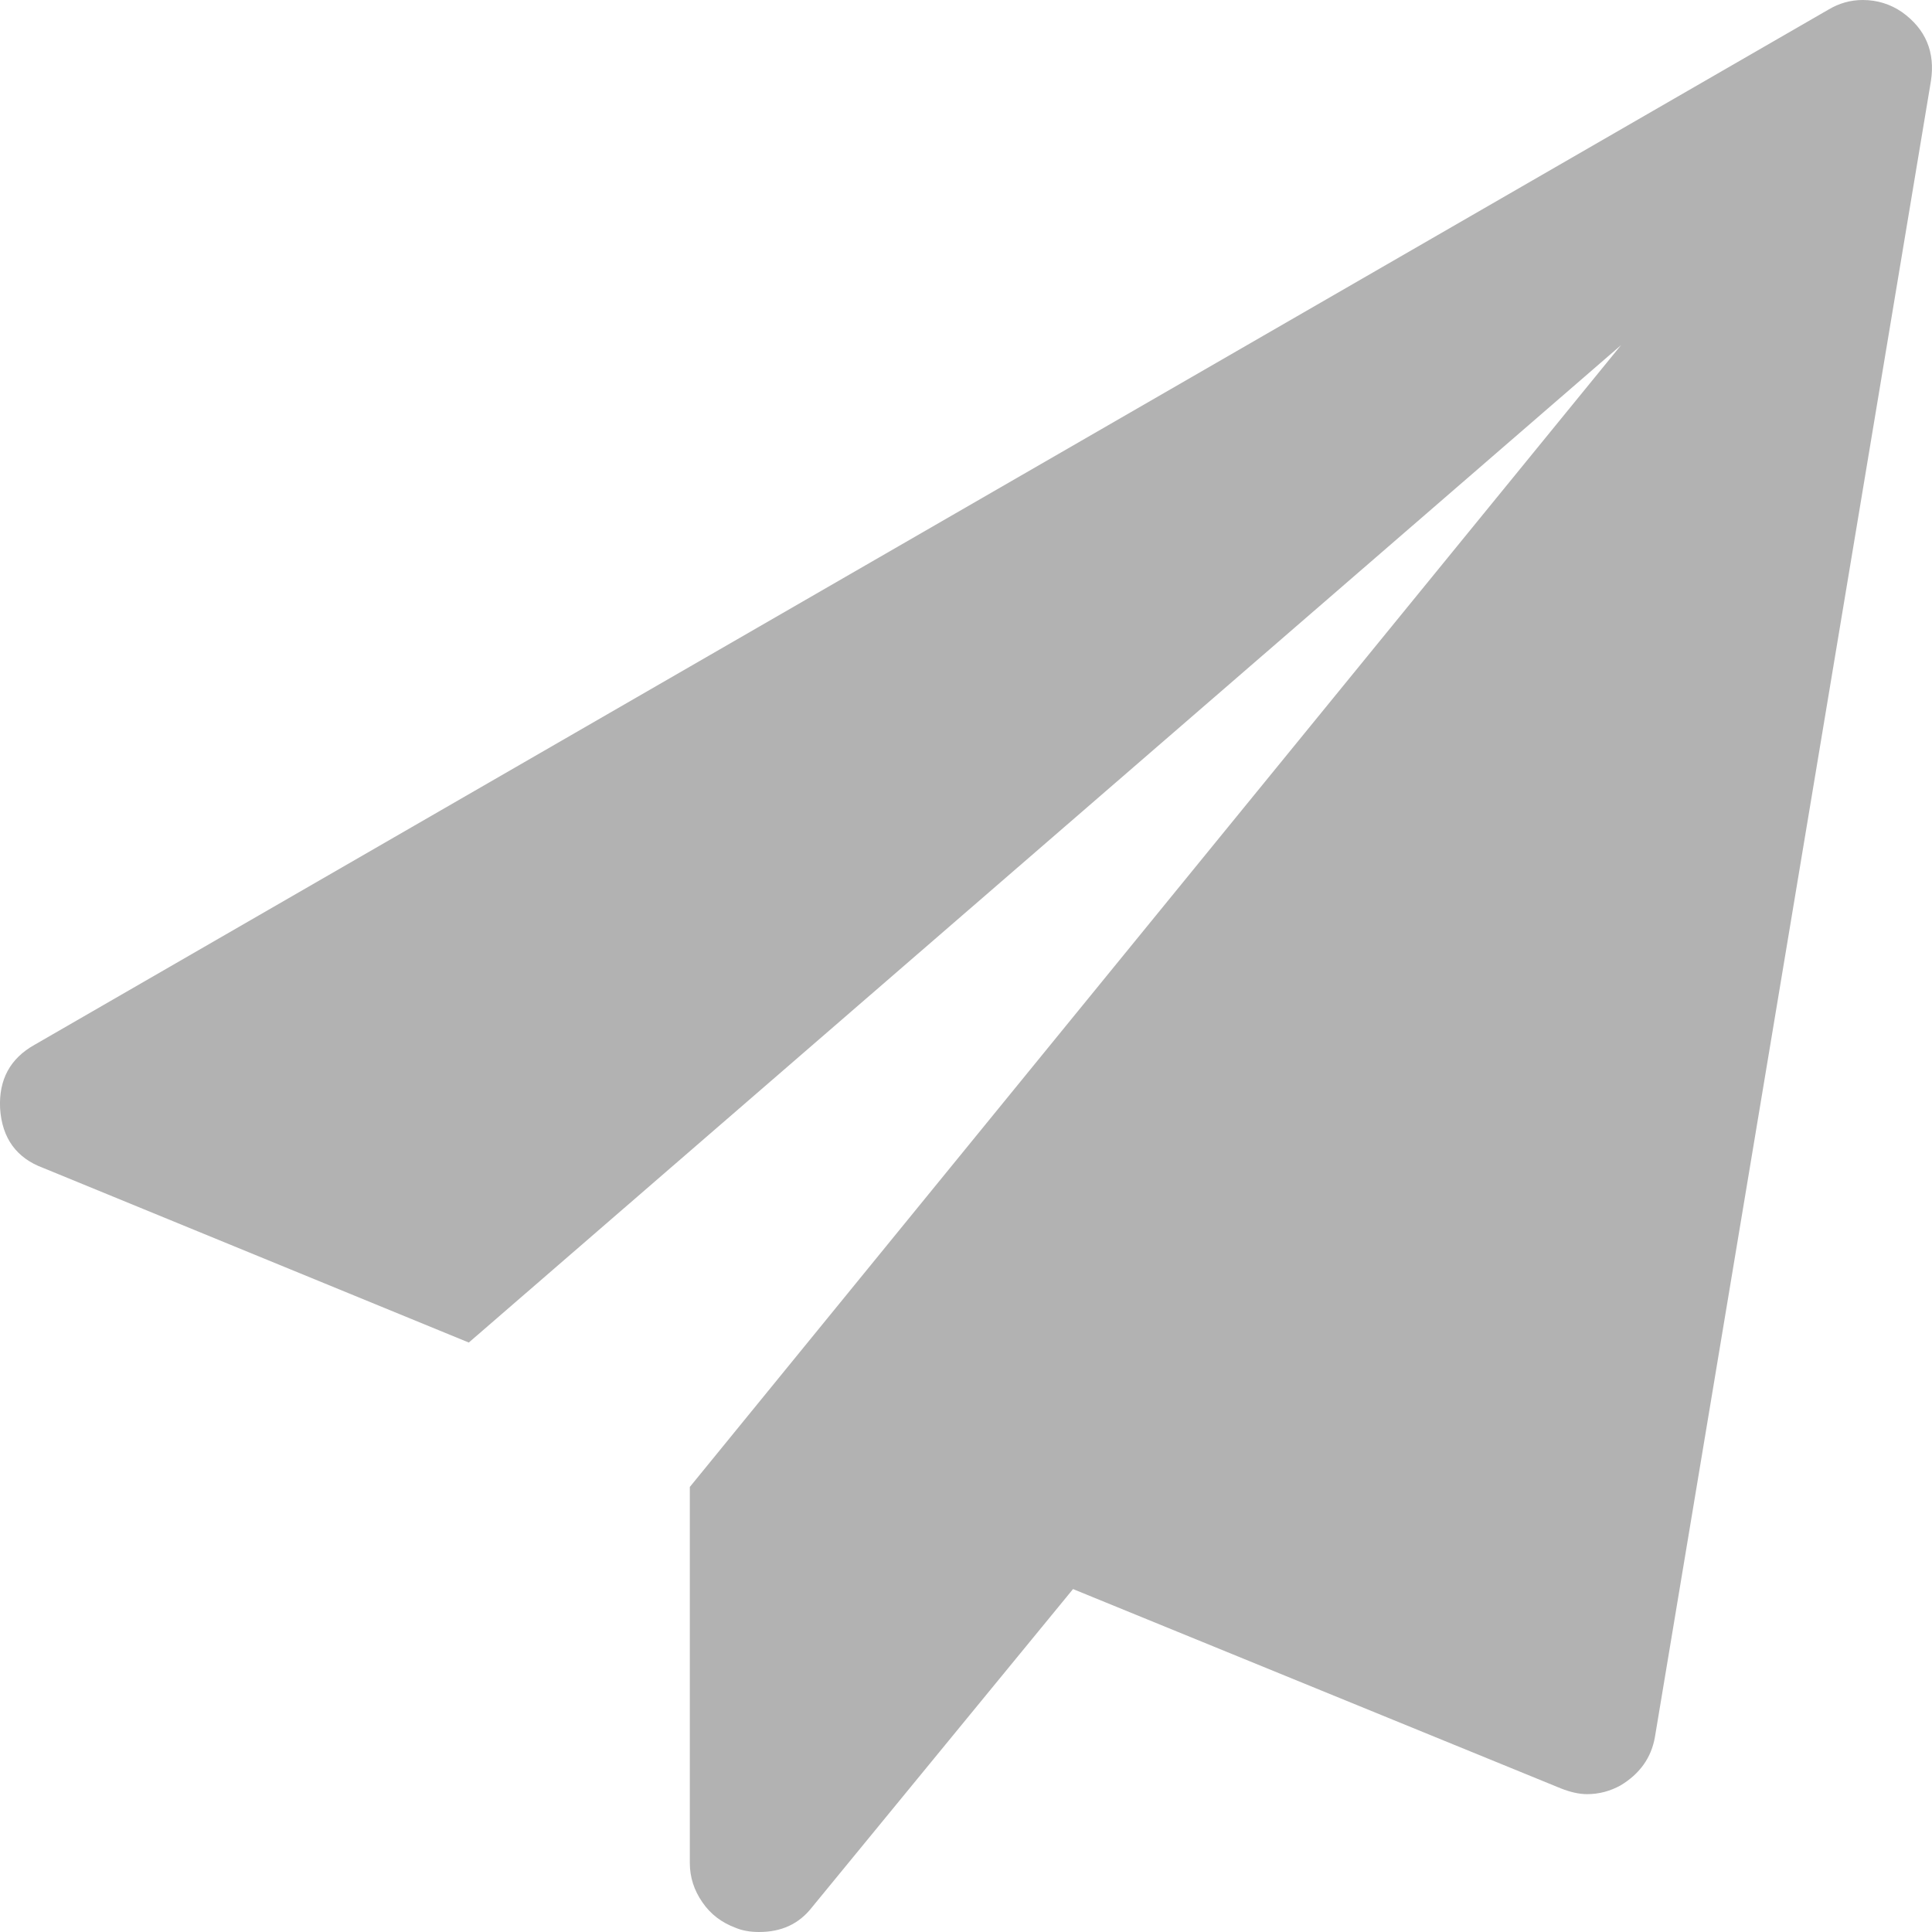
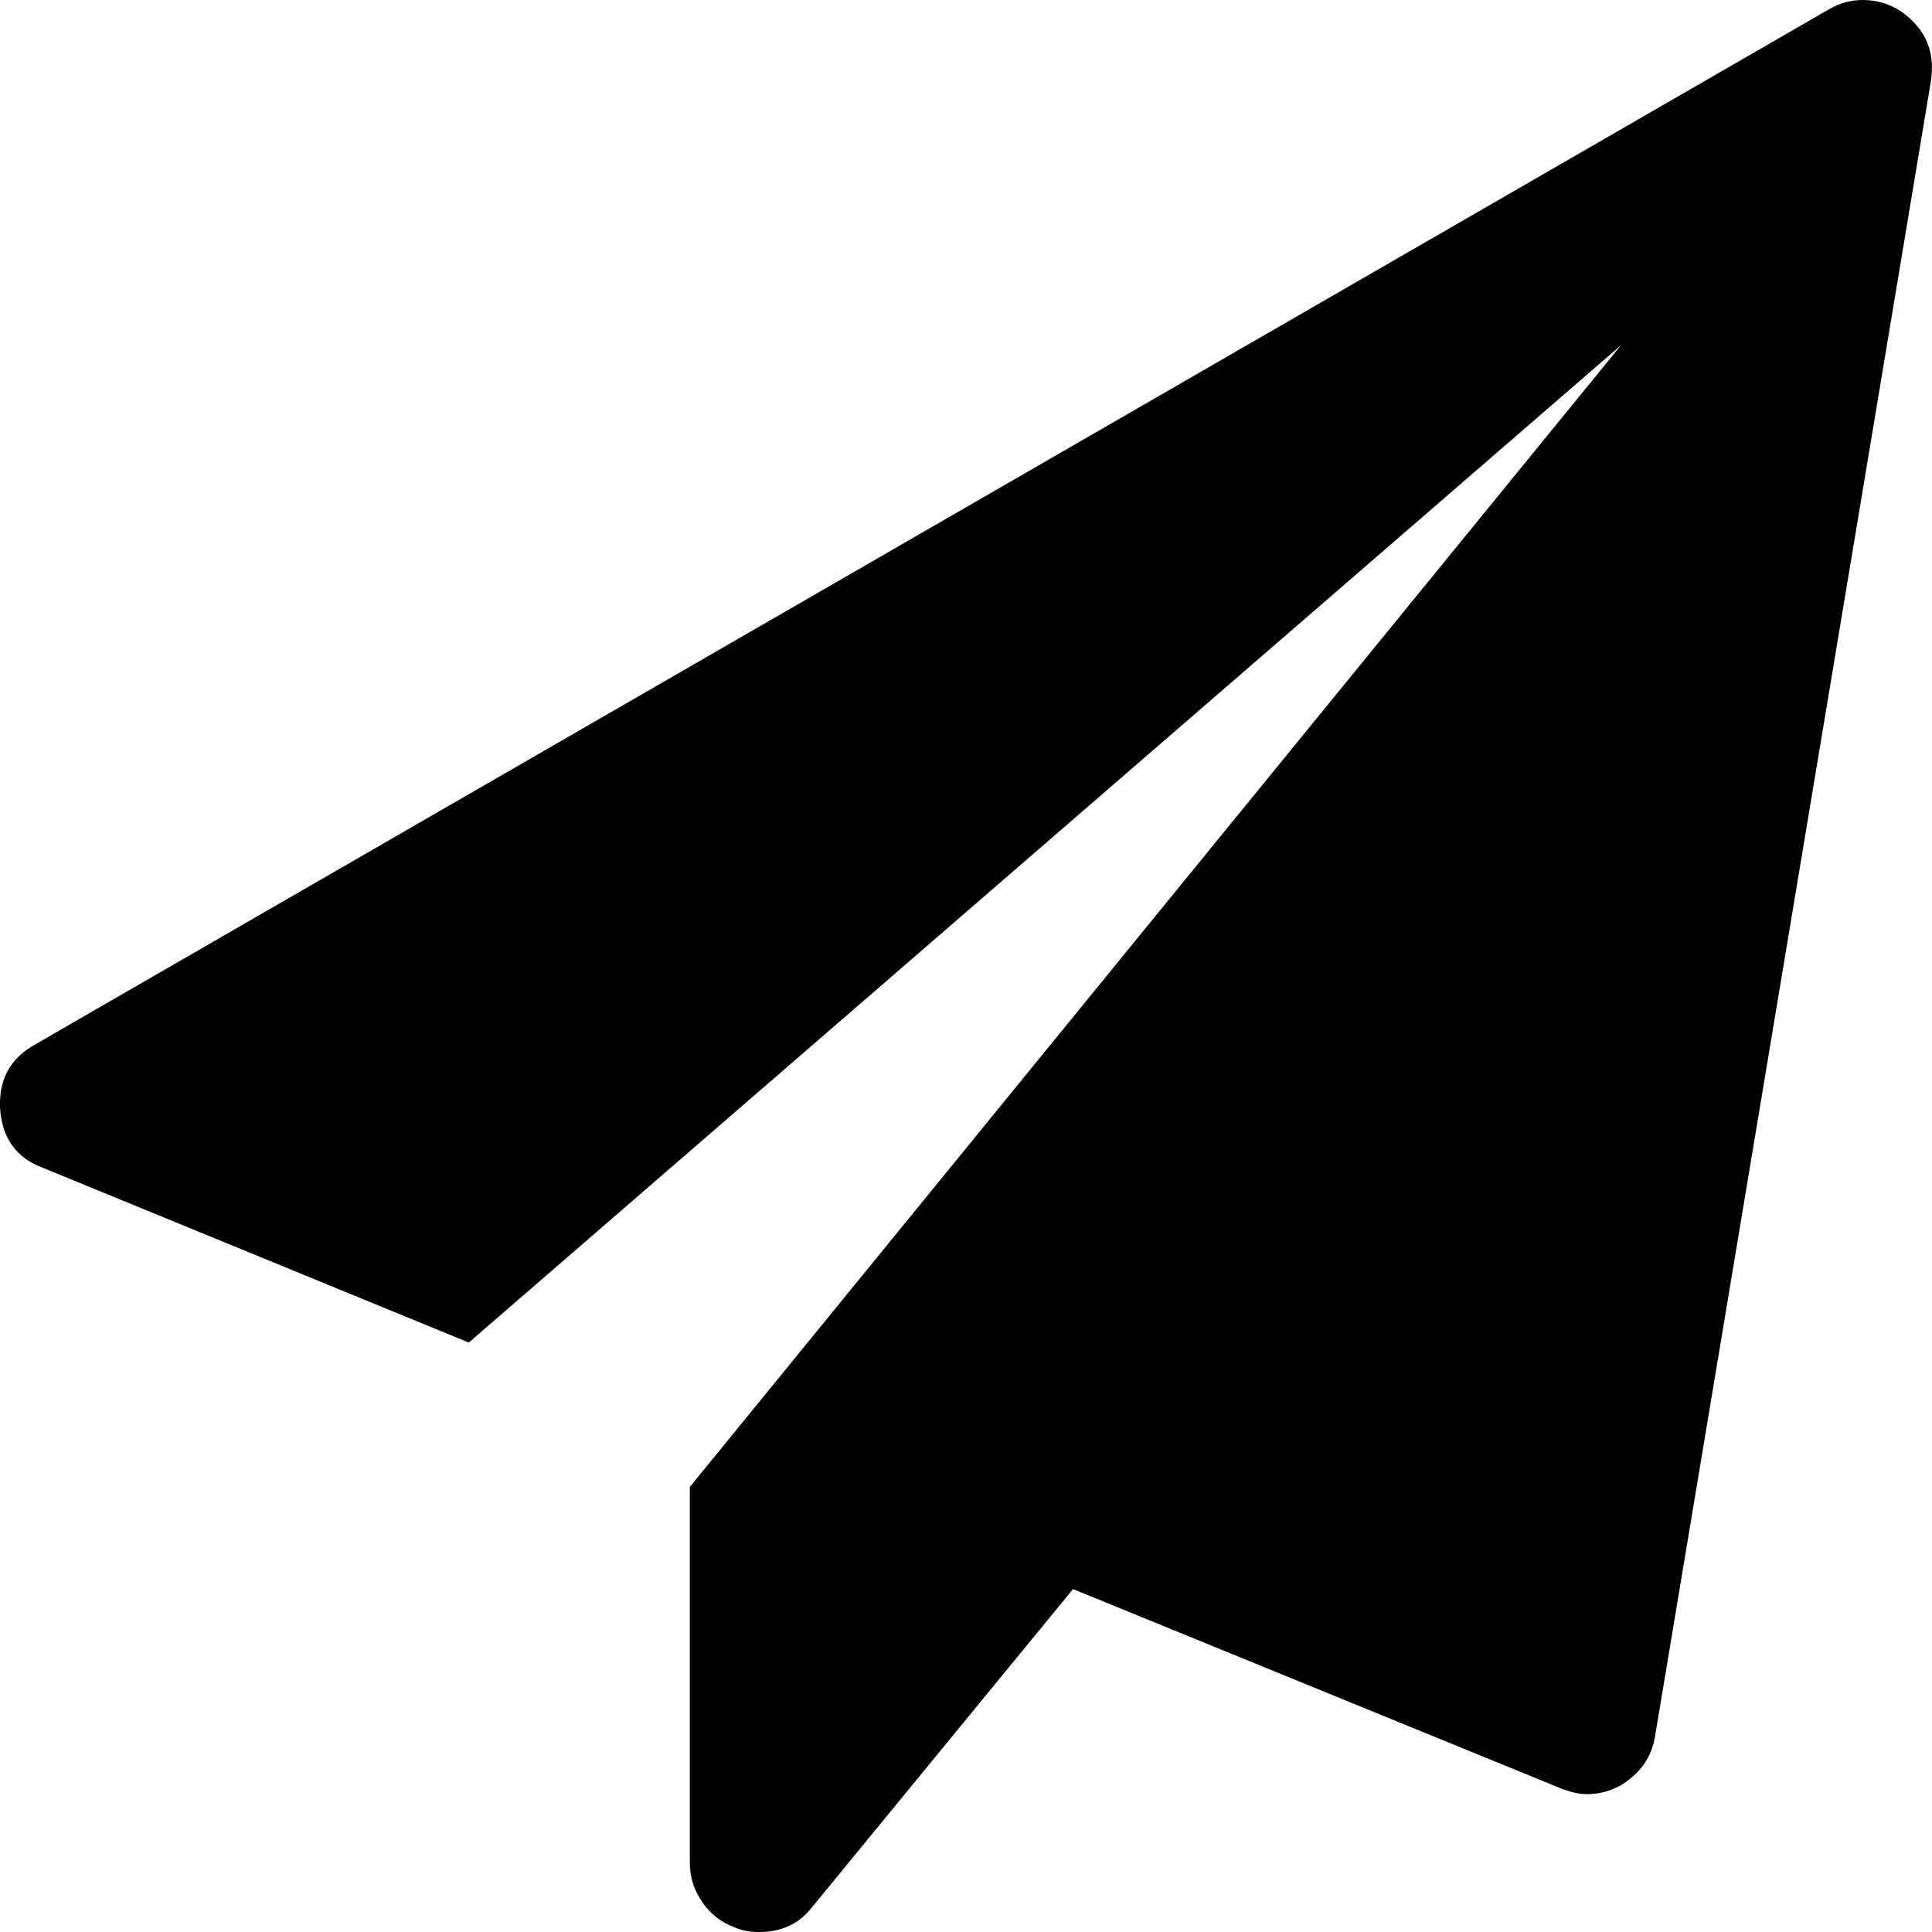
<svg xmlns="http://www.w3.org/2000/svg" width="20px" height="20px" viewBox="0 0 20 20" version="1.1">
-   <g id="页面-1" stroke="none" stroke-width="1" fill="none" fill-rule="evenodd">
-     <g id="文章详情_v2.12.0" transform="translate(-335, -778)" fill="#B2B2B2" fill-rule="nonzero">
+   <g id="页面-1" stroke="none" stroke-width="1">
+     <g id="文章详情_v2.12.0" transform="translate(-335, -778)">
      <g id="share2" transform="translate(335, 778)">
        <path d="M19.689,0.125 C19.937,0.302 20.034,0.542 19.989,0.838 L17.132,17.98 C17.095,18.195 16.975,18.363 16.775,18.483 C16.672,18.54 16.555,18.573 16.43,18.573 C16.347,18.573 16.257,18.552 16.162,18.515 L11.108,16.45 L8.405,19.745 C8.27,19.918 8.088,20 7.858,20 C7.763,20 7.681,19.985 7.611,19.955 C7.471,19.902 7.356,19.817 7.271,19.692 C7.186,19.57 7.141,19.435 7.141,19.285 L7.141,15.393 L16.782,3.572 L4.853,13.898 L0.446,12.09 C0.171,11.988 0.021,11.783 0.001,11.475 C-0.014,11.178 0.104,10.957 0.359,10.815 L18.927,0.1 C19.039,0.033 19.157,0 19.284,0 C19.434,0 19.569,0.043 19.689,0.125 Z" id="路径" />
      </g>
    </g>
  </g>
</svg>
